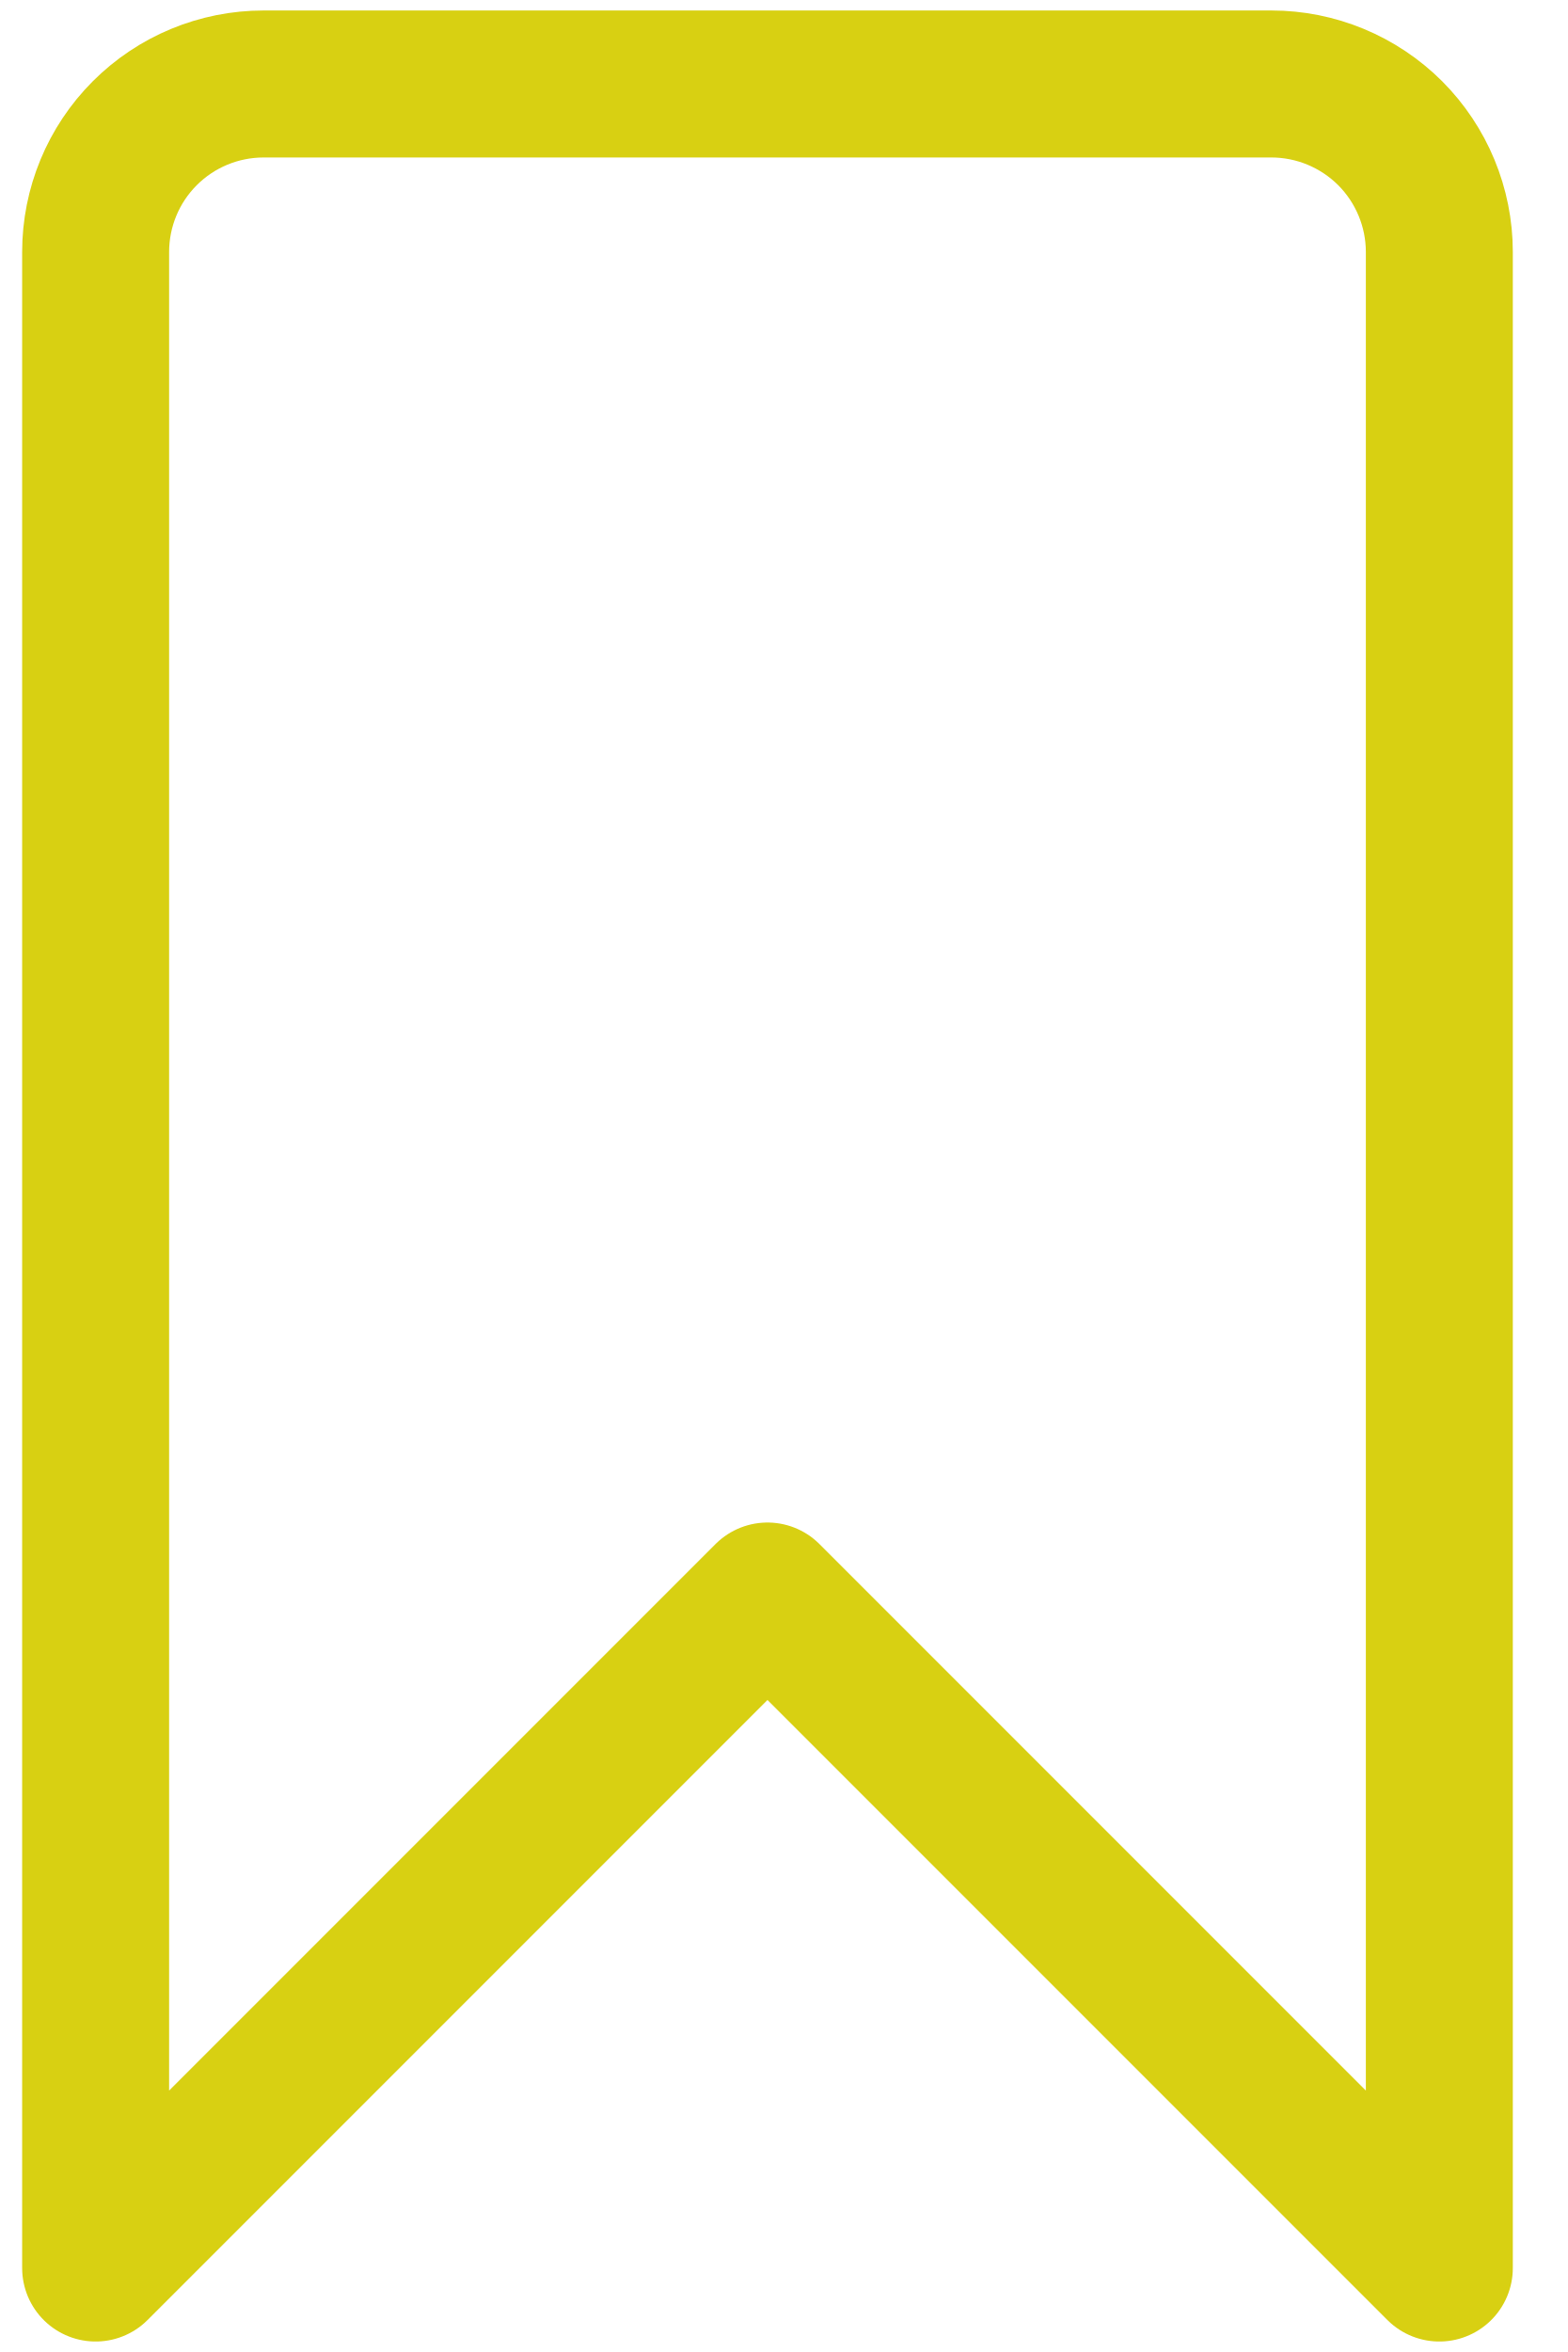
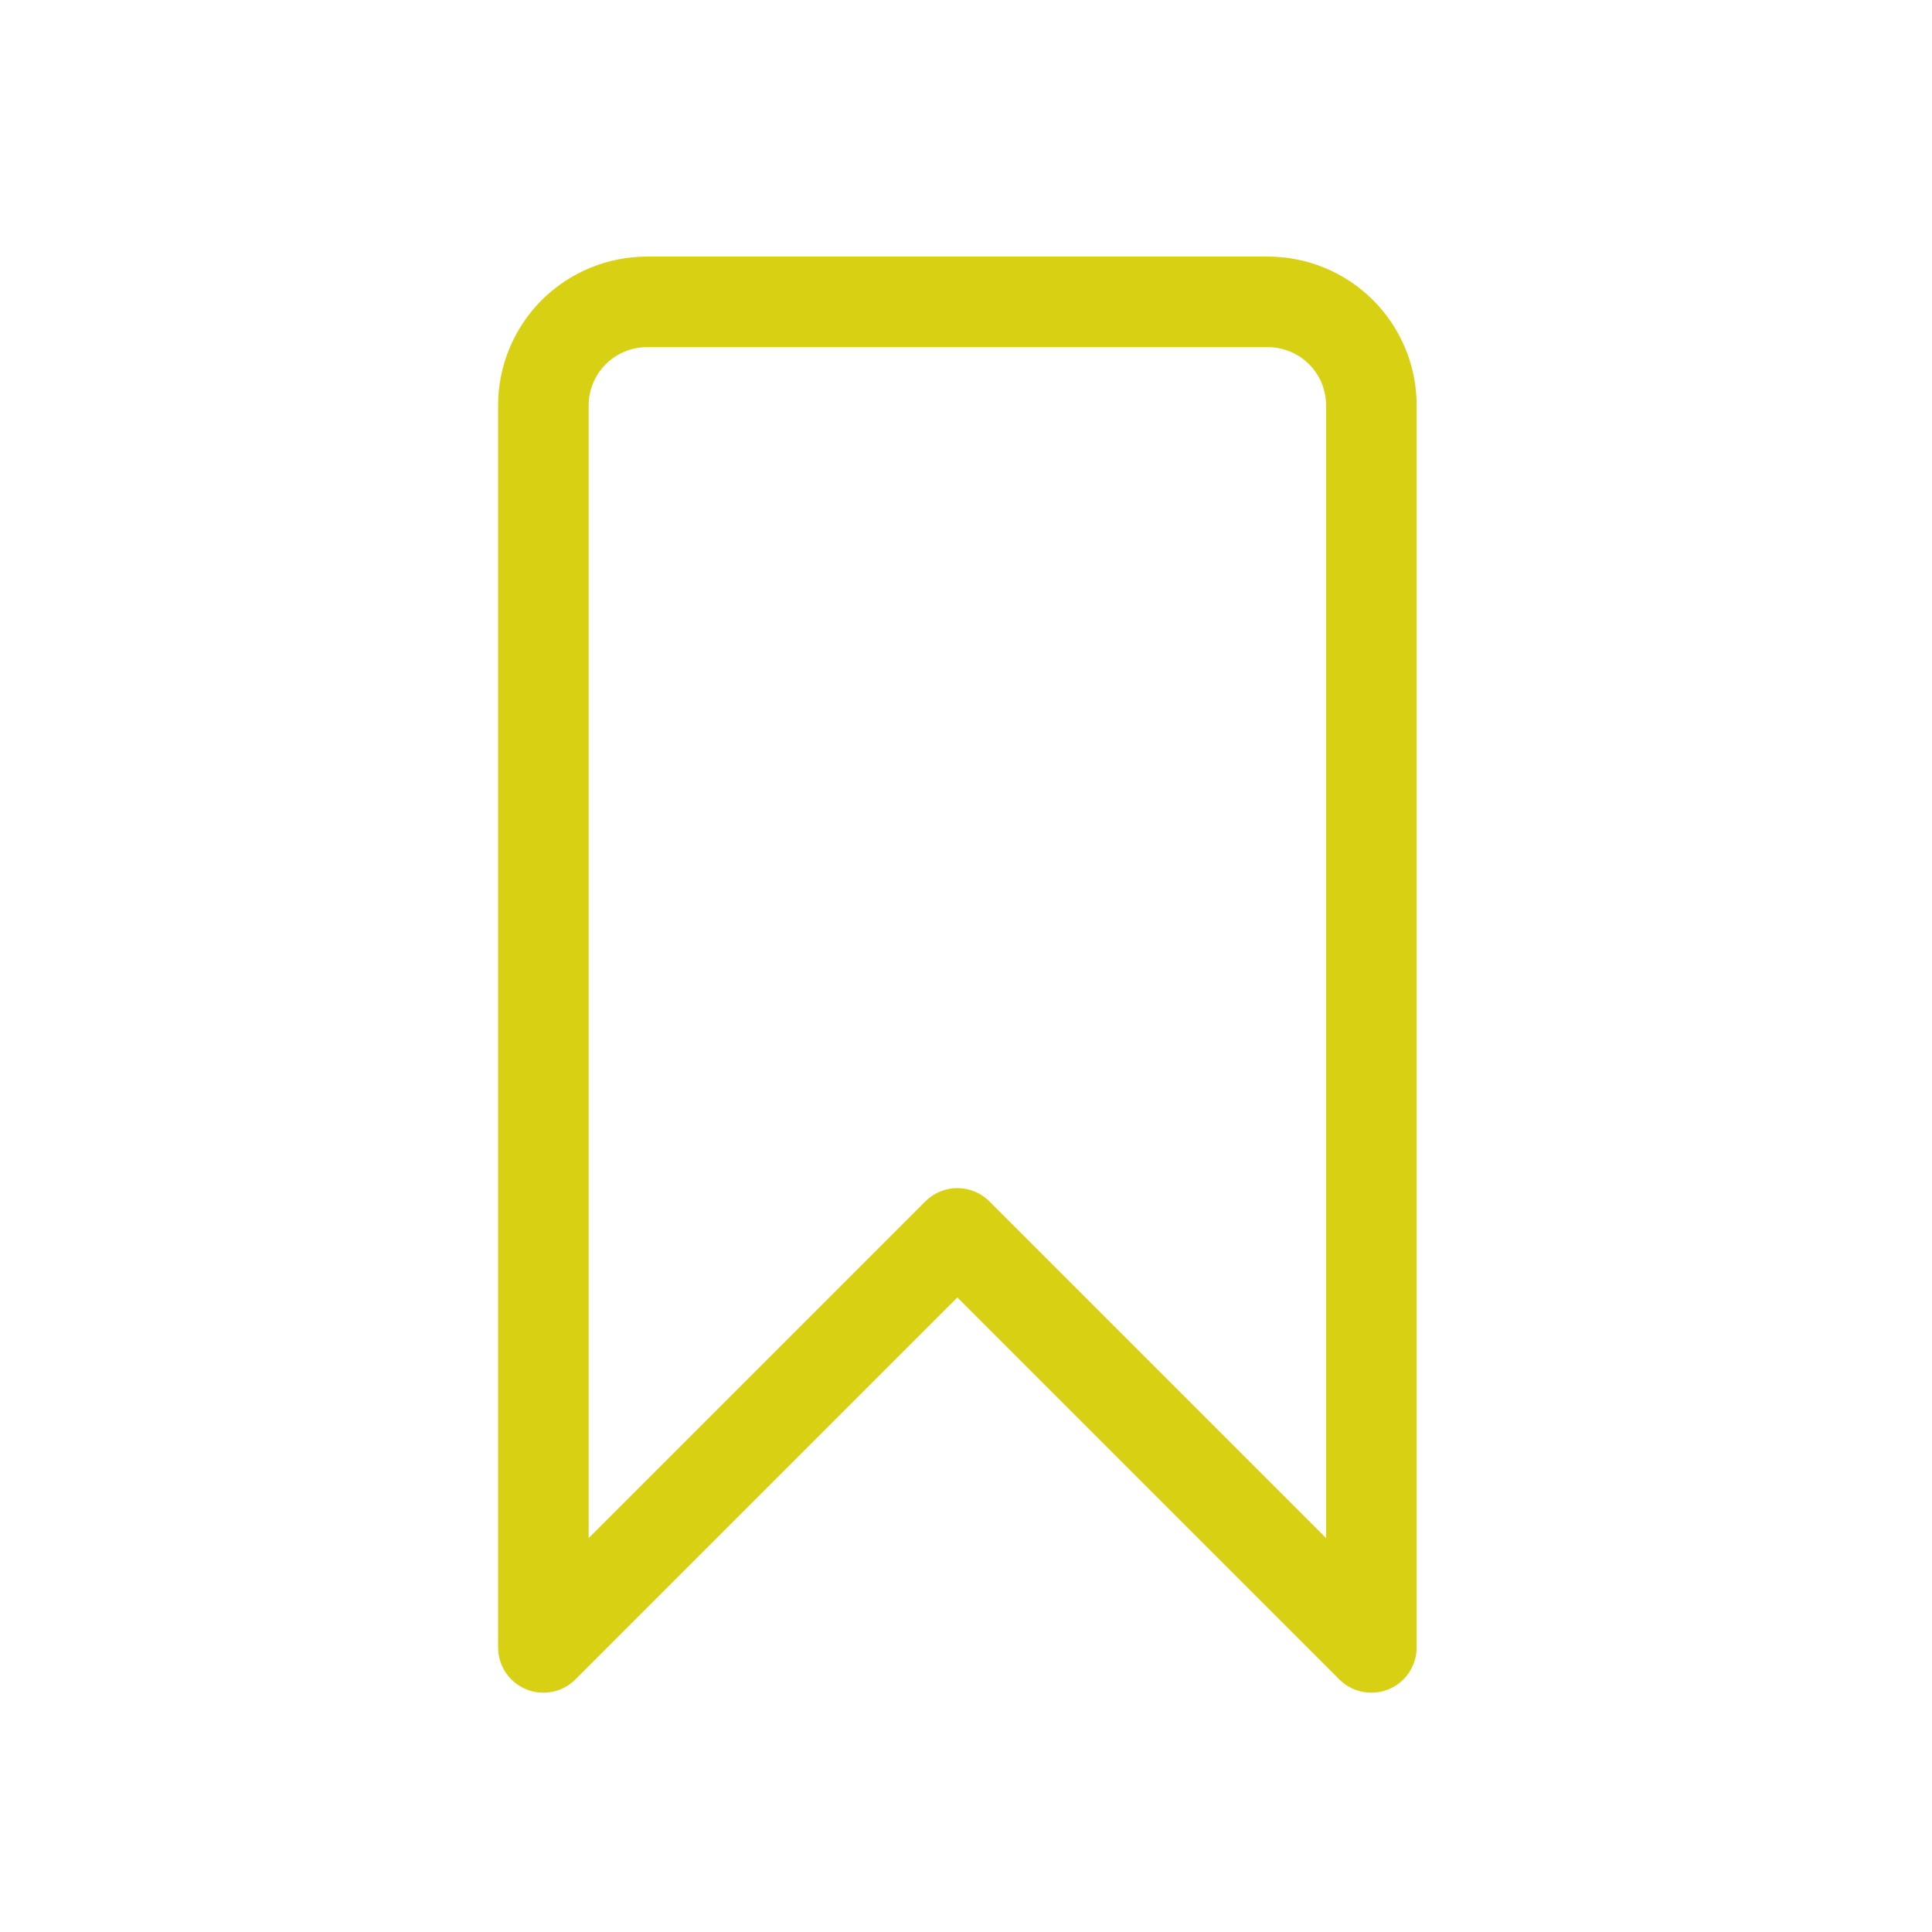
- <svg xmlns="http://www.w3.org/2000/svg" width="16" height="24" viewBox="0 0 16 24" fill="none">
-   <path d="M14.69 23.143L7.833 16.286L0.976 23.143V2.571C0.976 2.117 1.156 1.681 1.478 1.359C1.799 1.038 2.235 0.857 2.69 0.857H12.976C13.43 0.857 13.866 1.038 14.188 1.359C14.509 1.681 14.69 2.117 14.69 2.571V23.143Z" stroke="#D8D012" stroke-width="1.5" stroke-linecap="round" stroke-linejoin="round" />
+ <svg xmlns="http://www.w3.org/2000/svg" width="32" height="32" viewBox="0 0 32 32" fill="none">
+   <path d="M22.714 27.286L15.857 20.429L9 27.286V6.714C9 6.26 9.181 5.824 9.502 5.502C9.824 5.181 10.26 5 10.714 5H21C21.455 5 21.891 5.181 22.212 5.502C22.534 5.824 22.714 6.26 22.714 6.714V27.286Z" stroke="#D8D012" stroke-width="1.5" stroke-linecap="round" stroke-linejoin="round" />
</svg>
